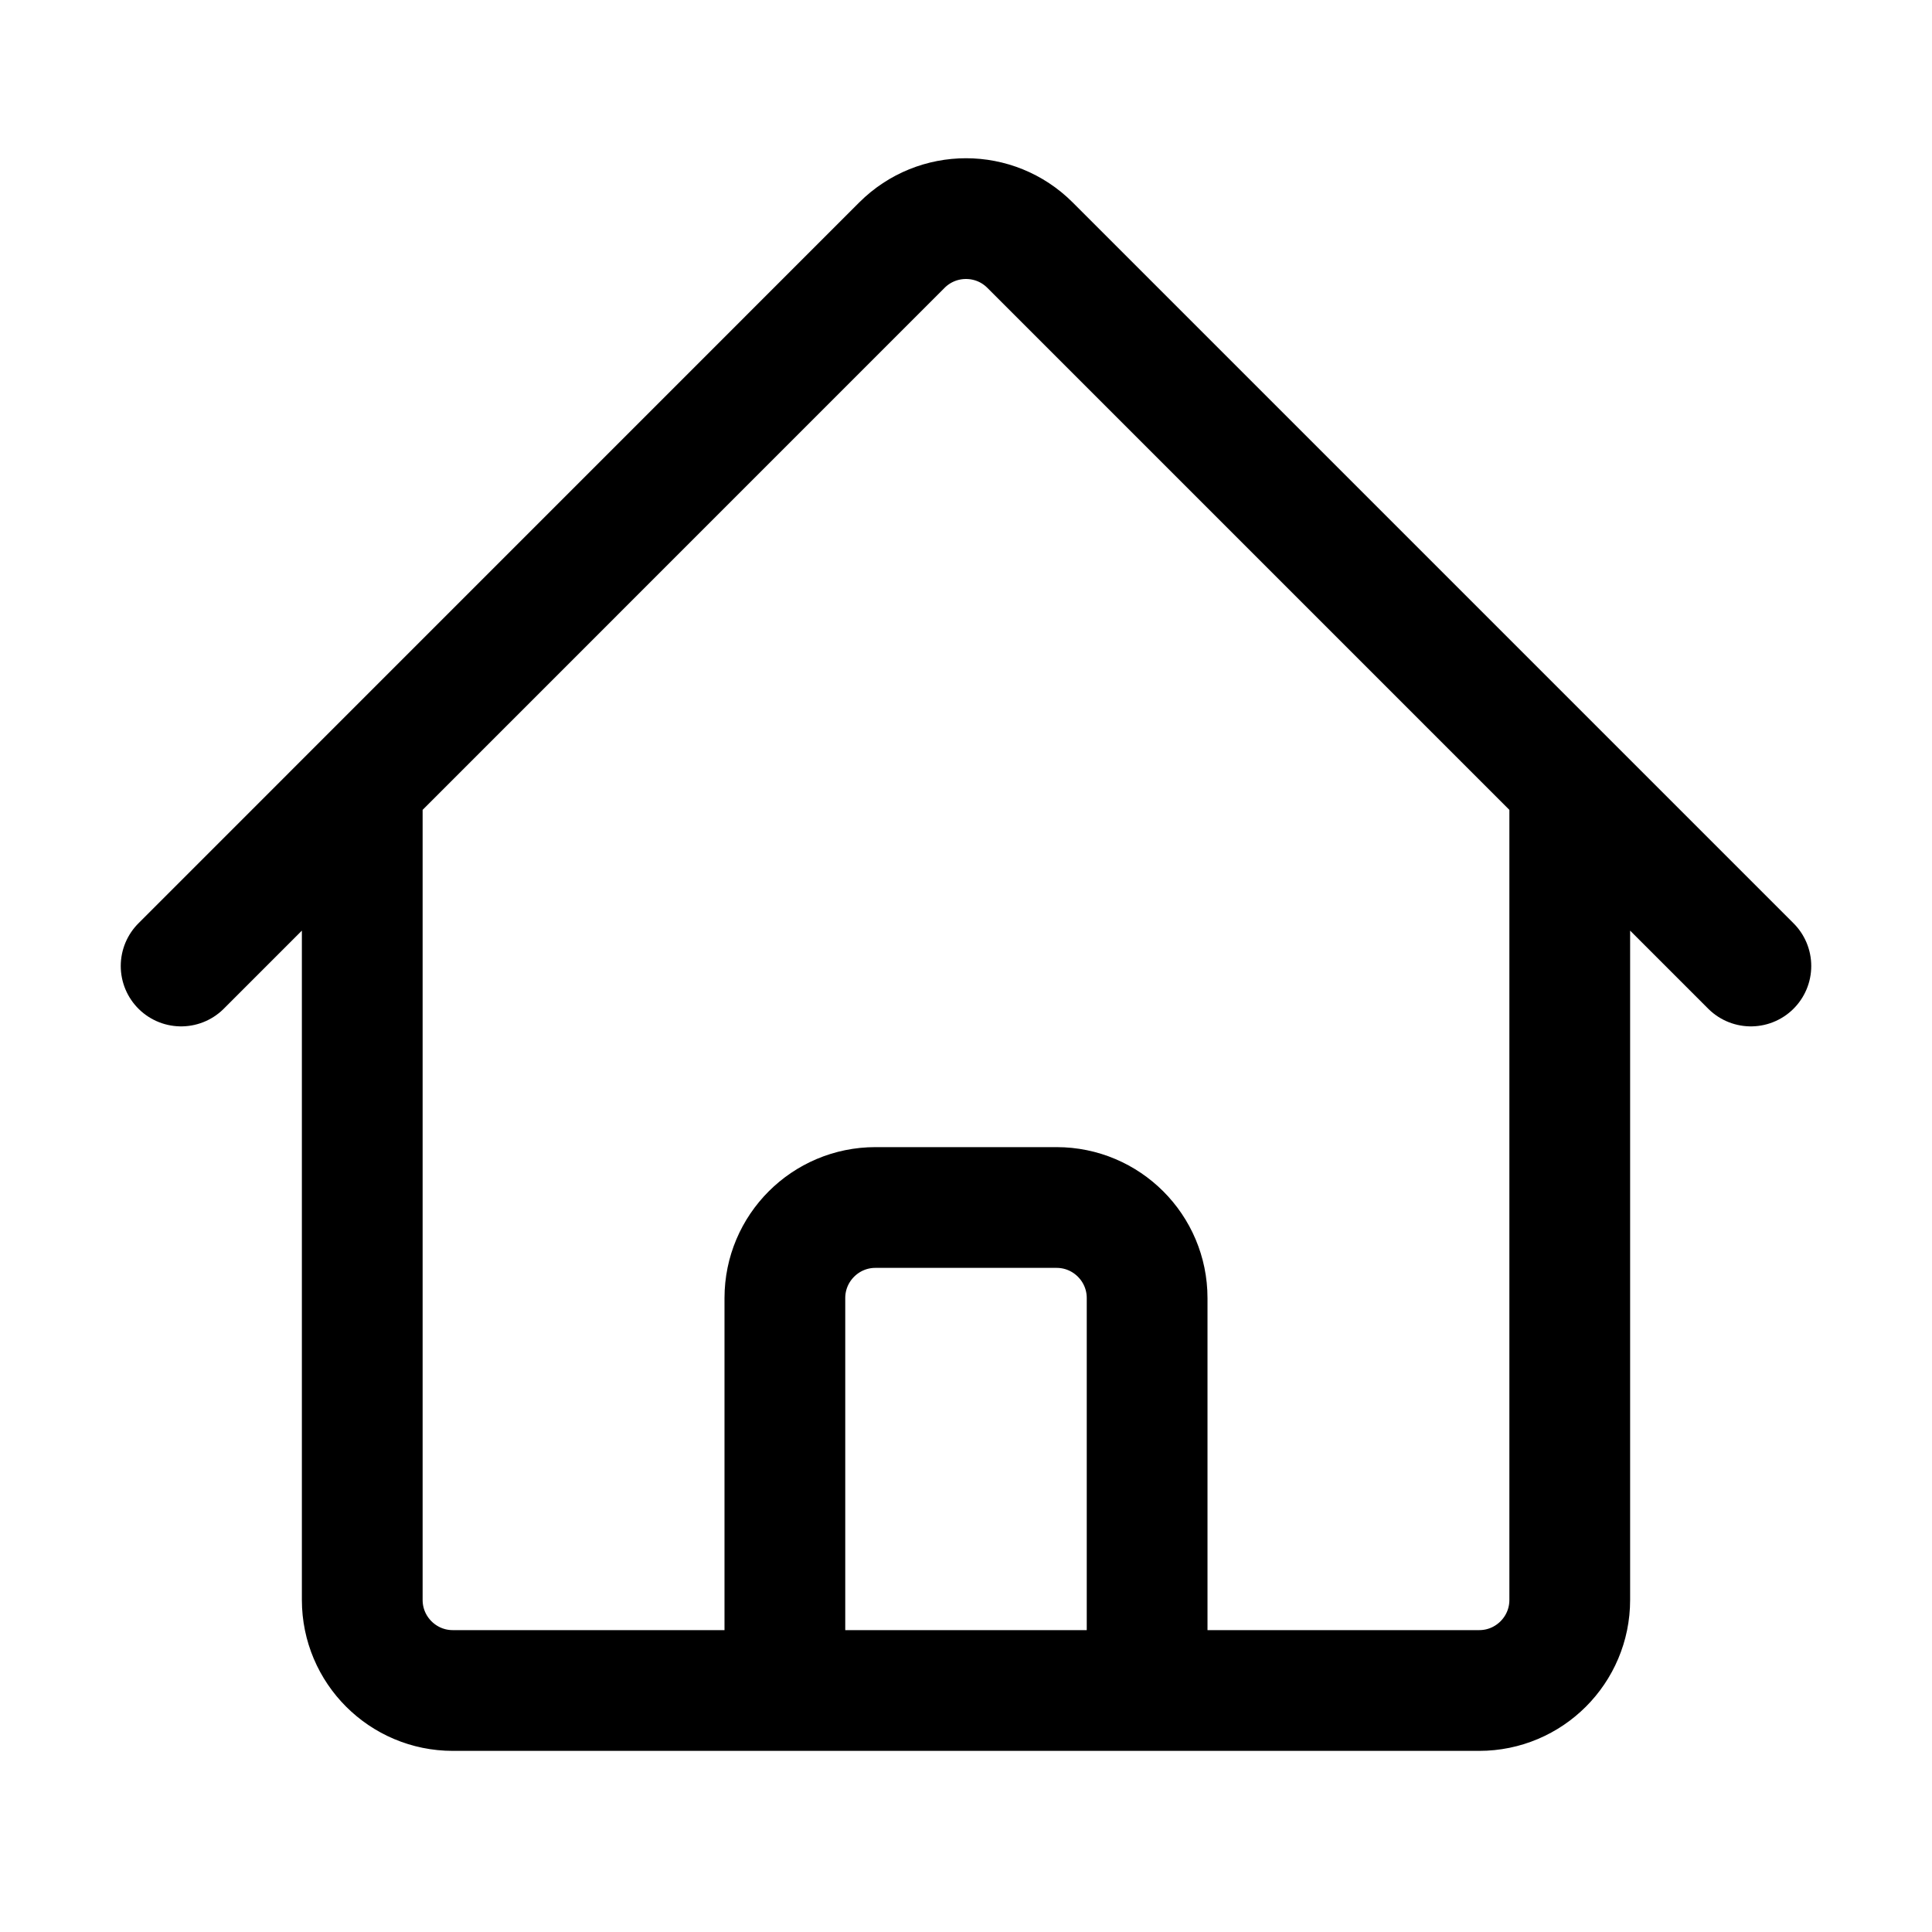
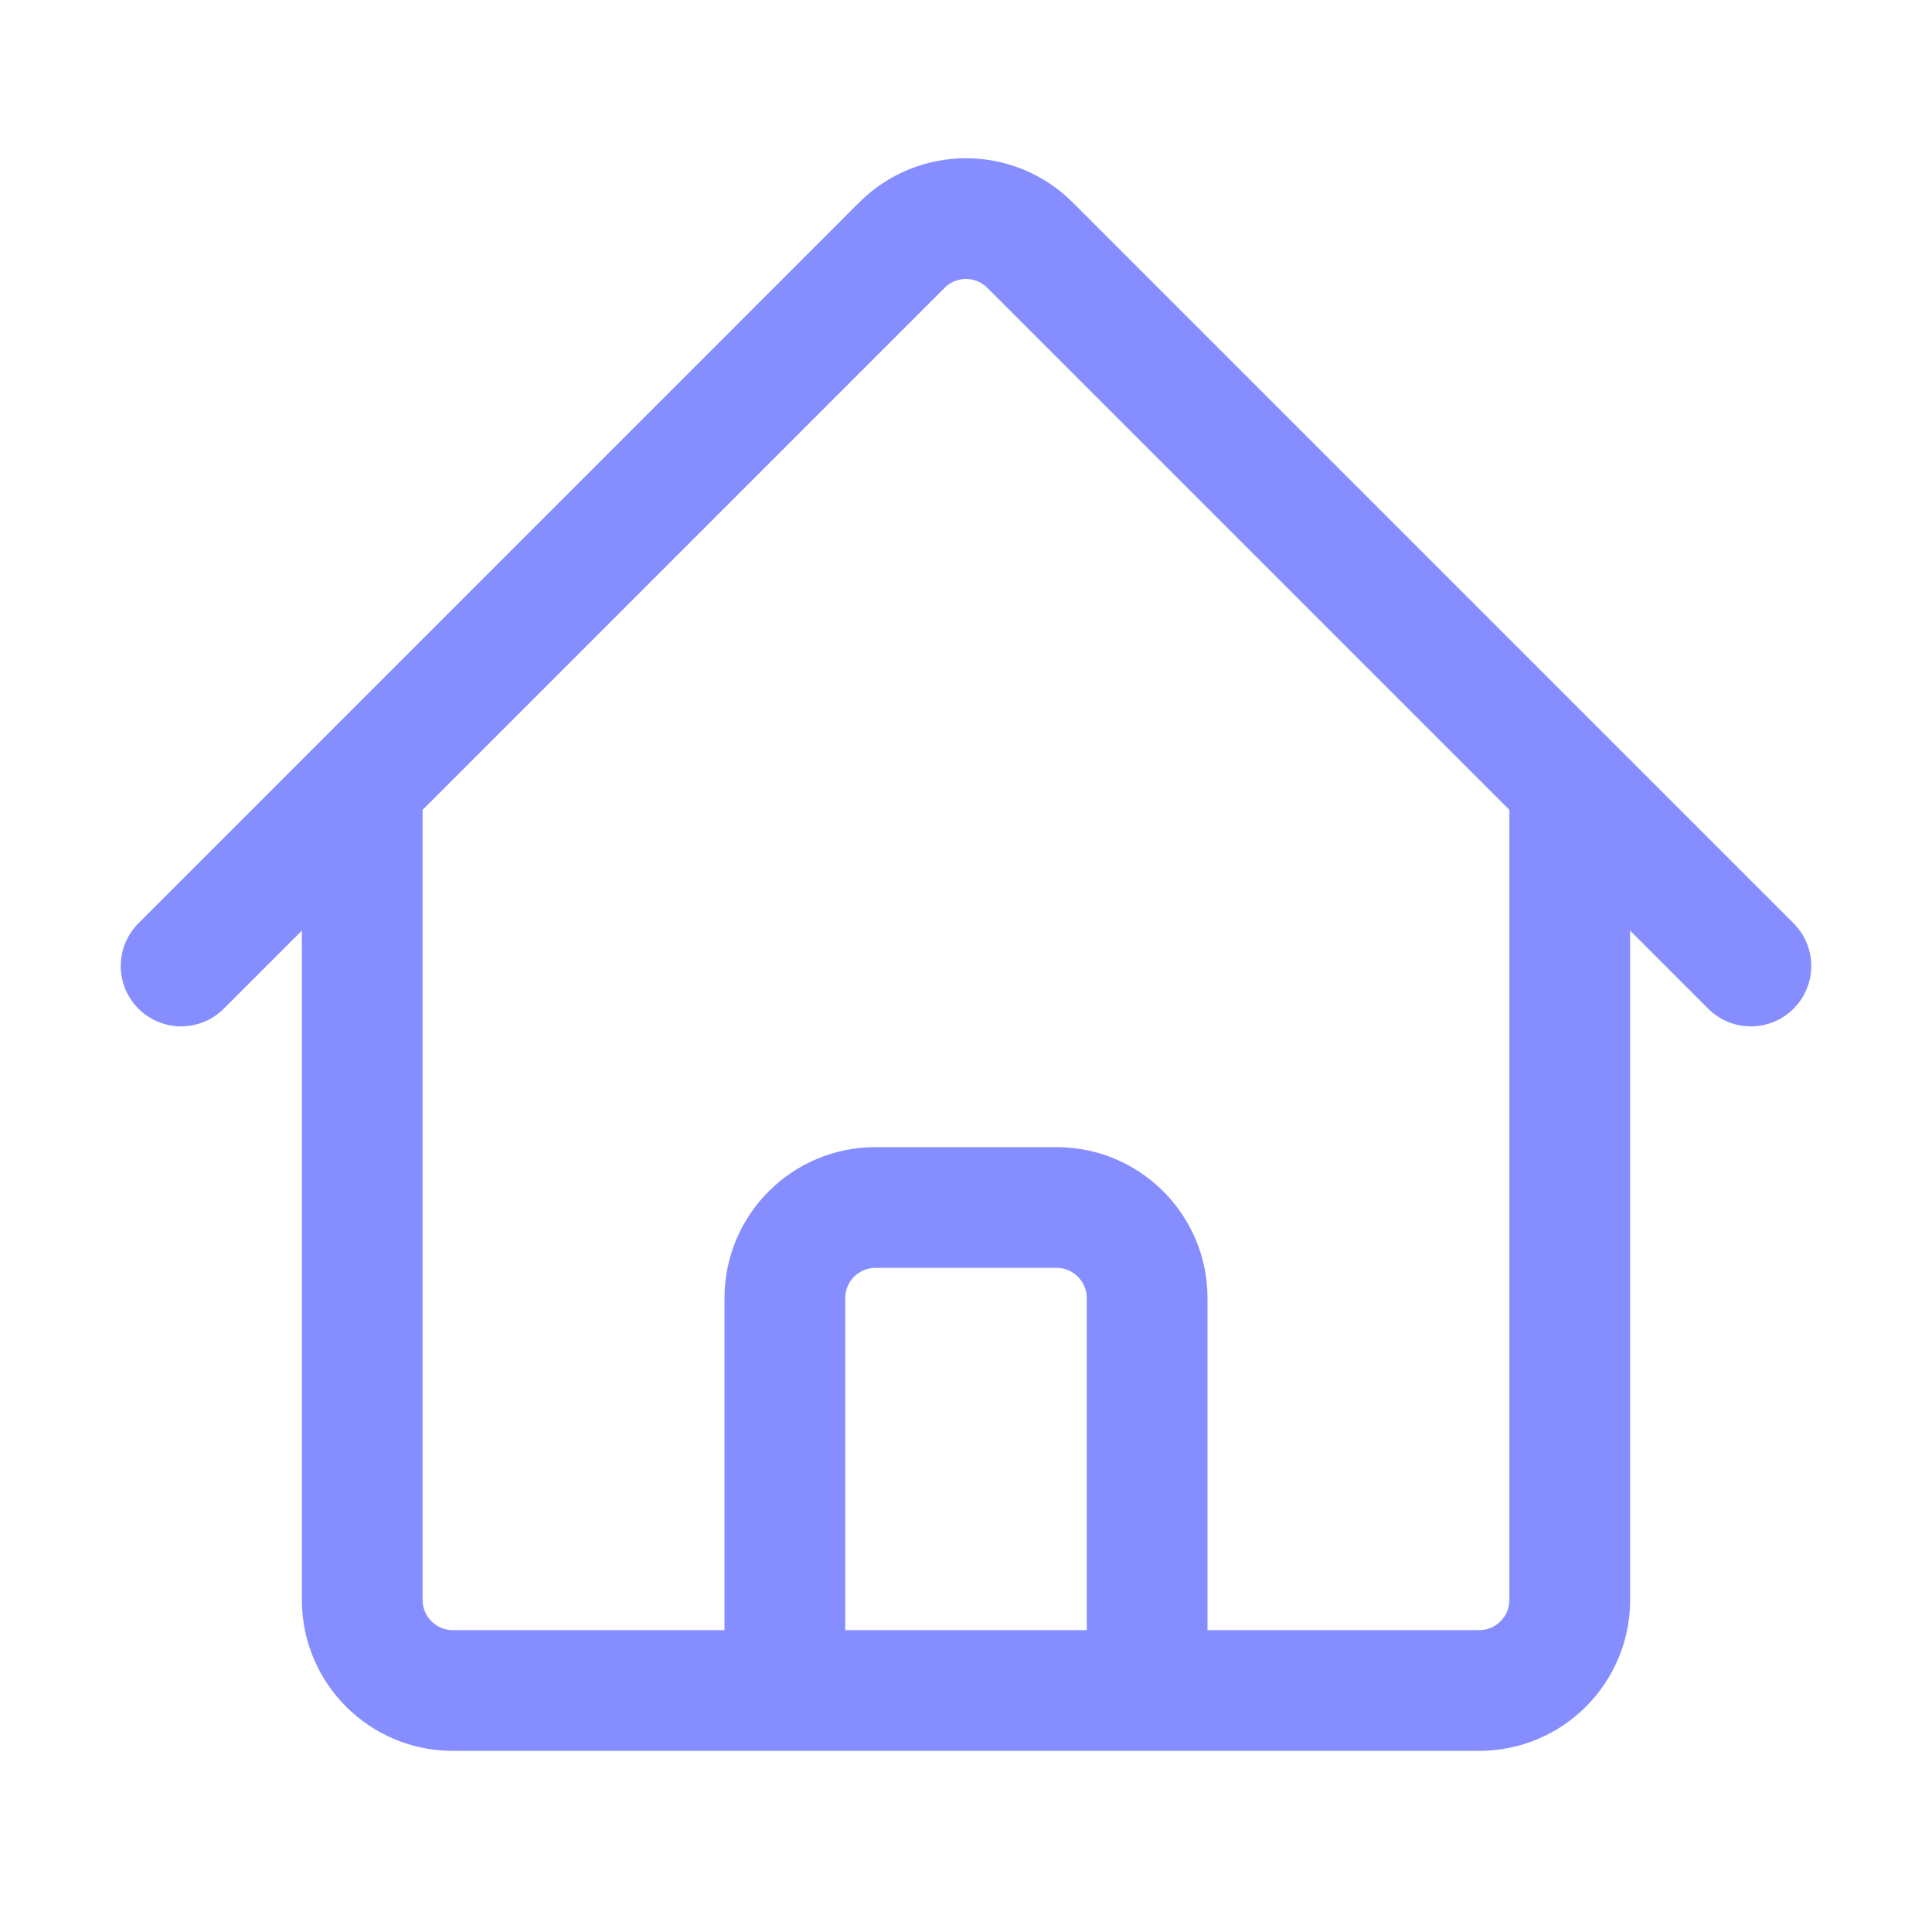
- <svg xmlns="http://www.w3.org/2000/svg" fill="none" viewBox="0 0 24 24" stroke-width="1.5" stroke="currentColor" class="size-6">
+ <svg xmlns="http://www.w3.org/2000/svg" fill="none" stroke="#858DFF" viewBox="0 0 24 24" stroke-width="1.5" class="size-6">
  <path stroke-linecap="round" stroke-linejoin="round" d="m2.25 12 8.954-8.955c.44-.439 1.152-.439 1.591 0L21.75 12M4.5 9.75v10.125c0 .621.504 1.125 1.125 1.125H9.75v-4.875c0-.621.504-1.125 1.125-1.125h2.25c.621 0 1.125.504 1.125 1.125V21h4.125c.621 0 1.125-.504 1.125-1.125V9.75M8.25 21h8.25" />
</svg>
